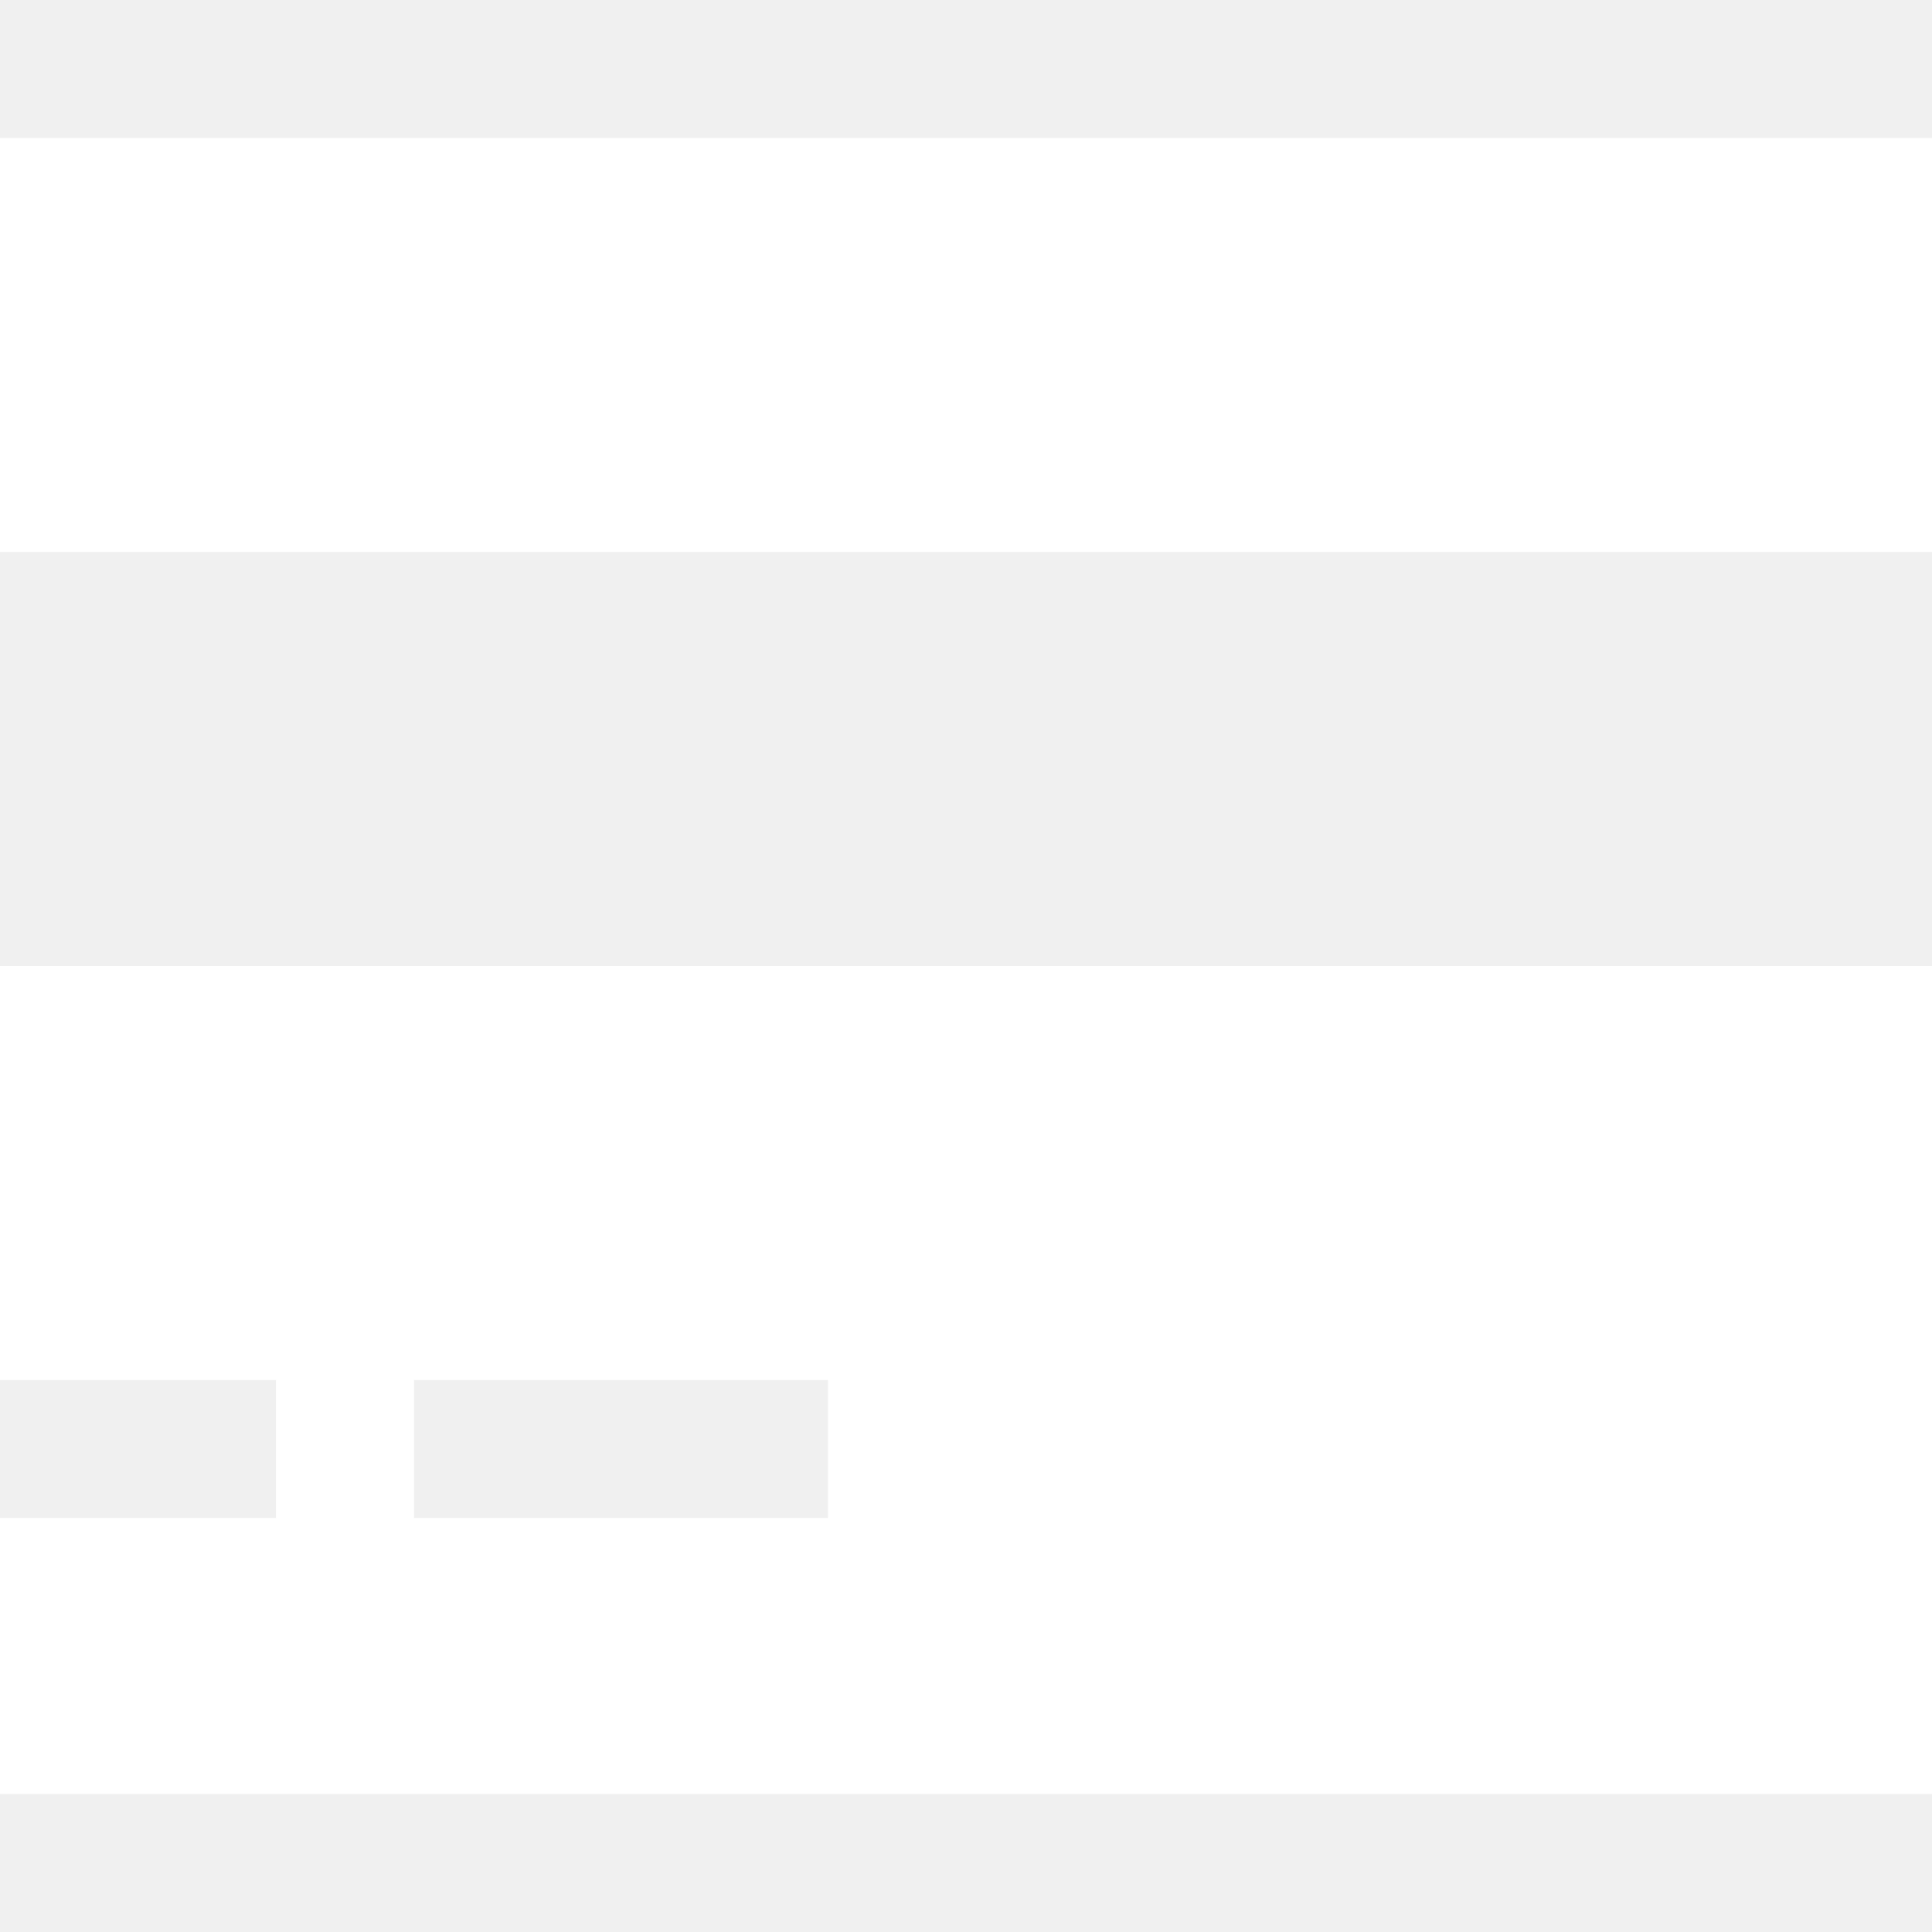
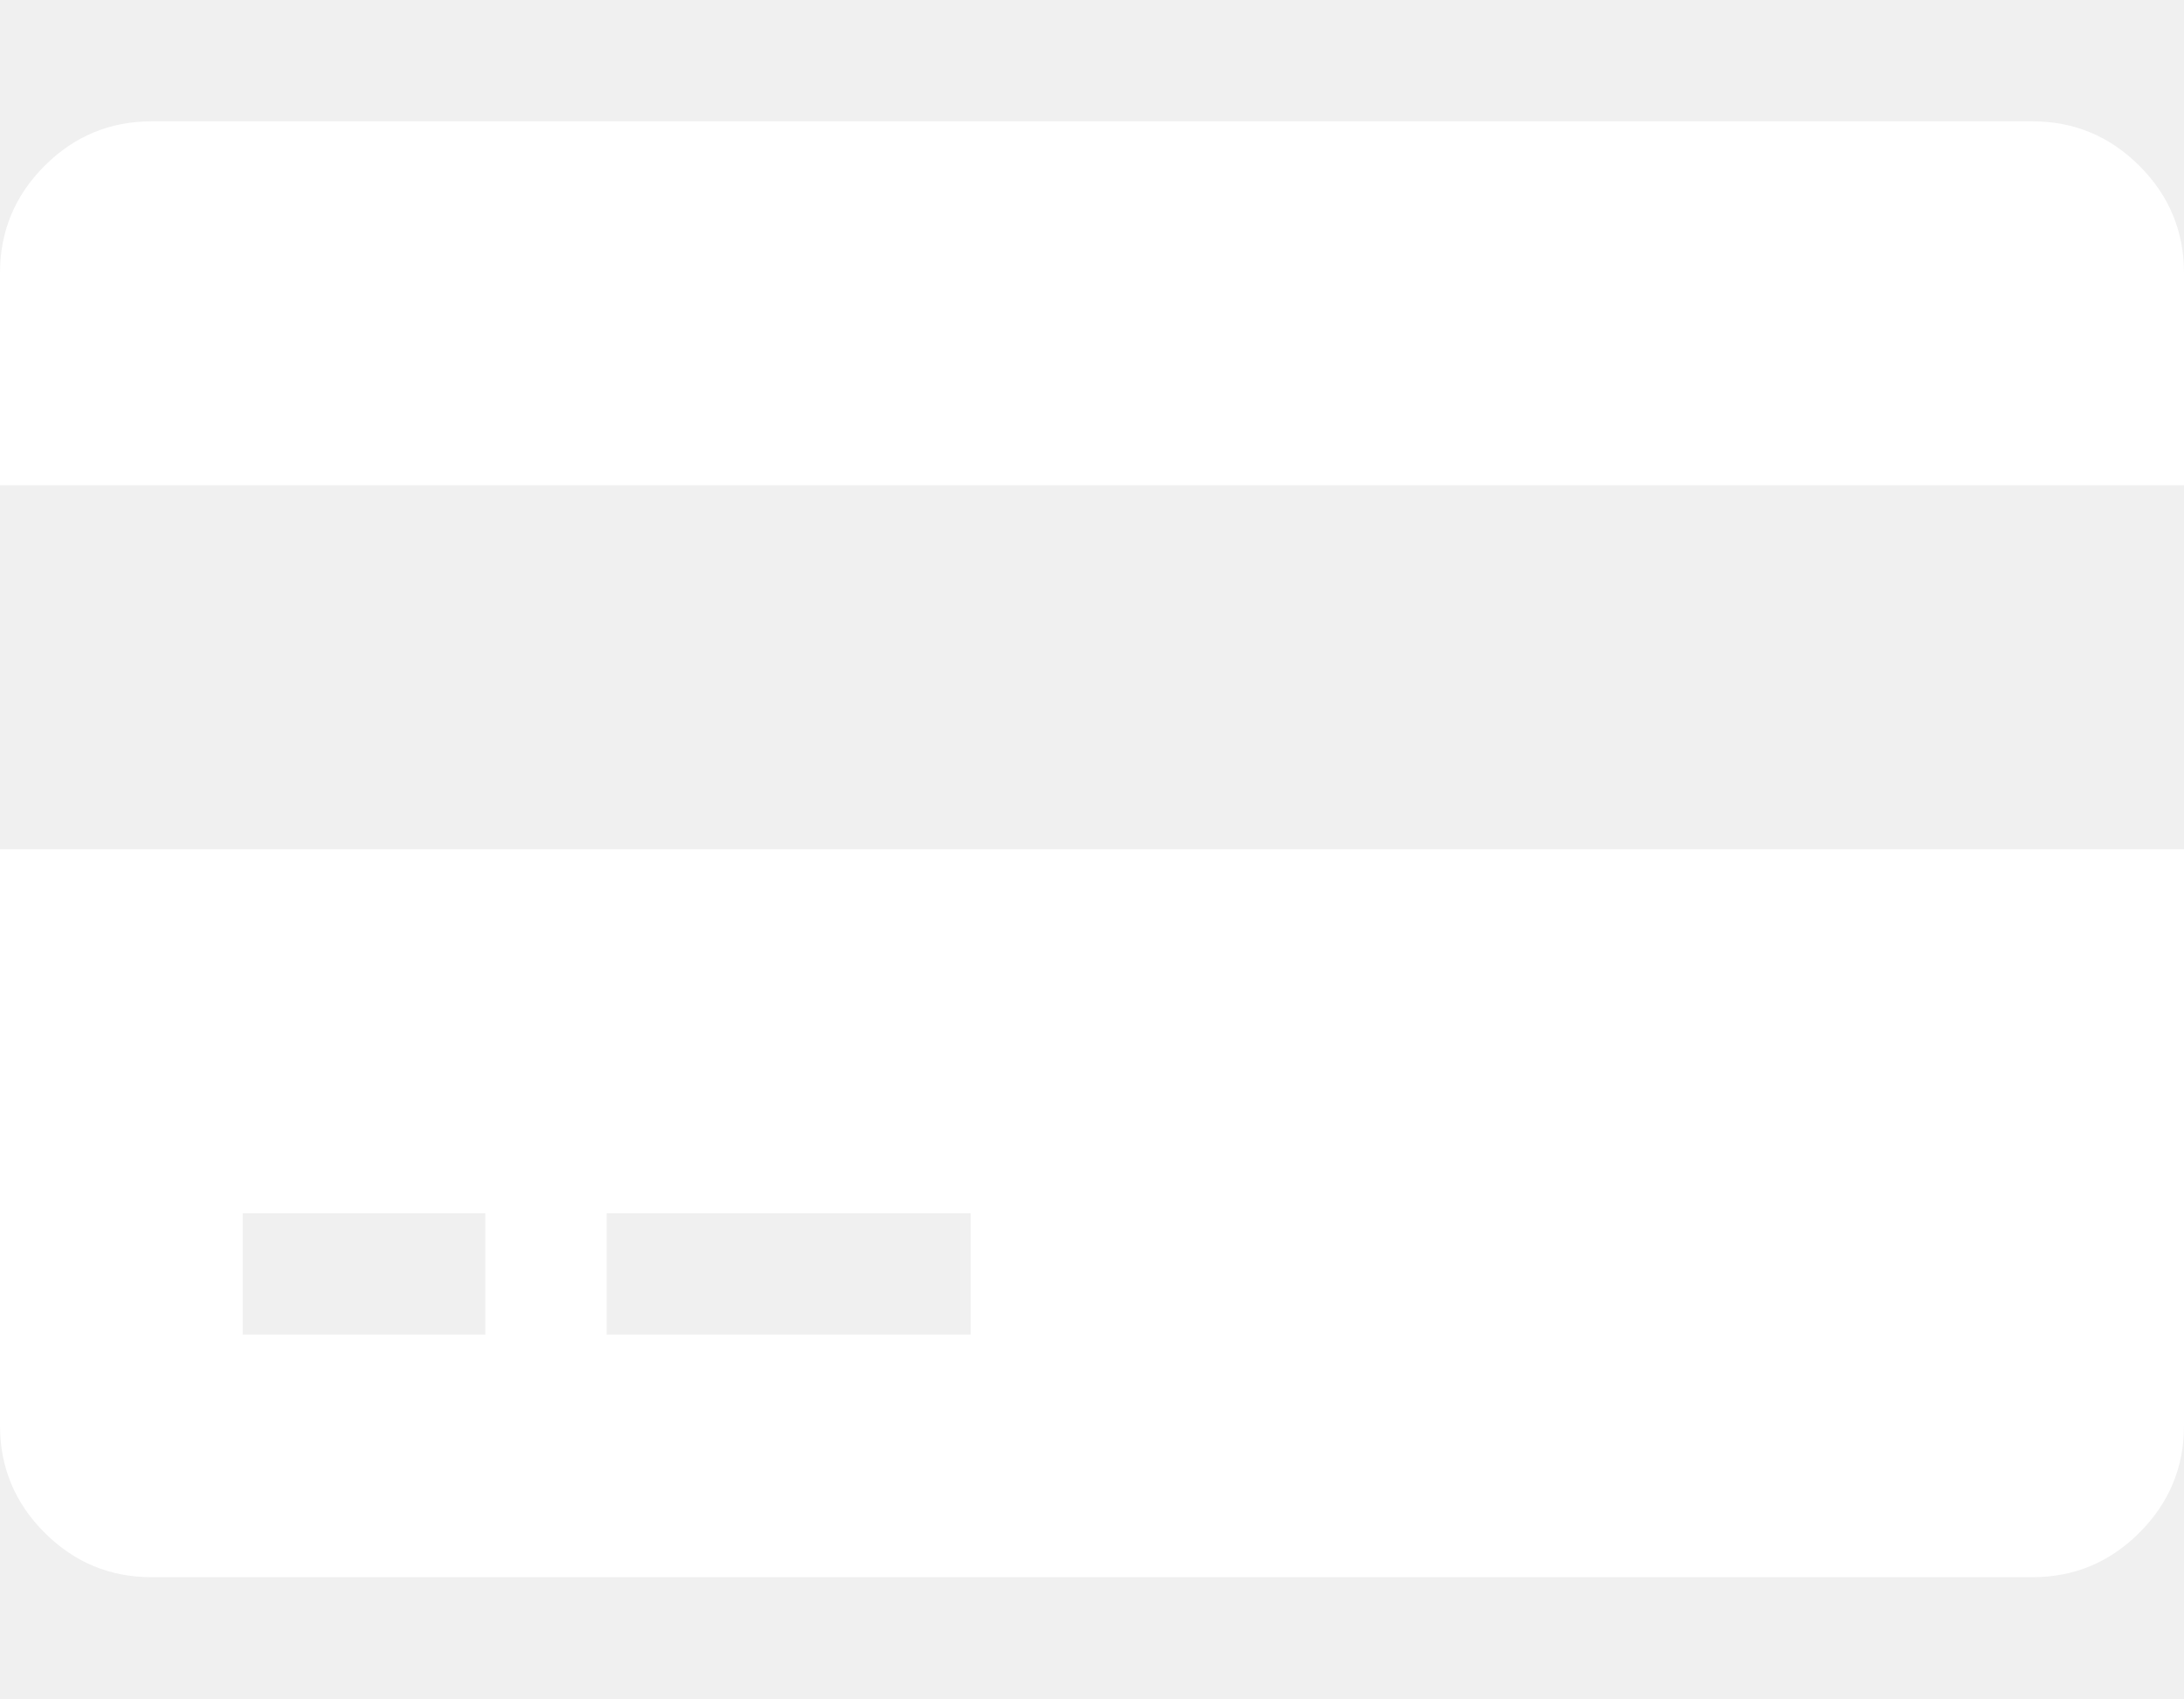
- <svg xmlns="http://www.w3.org/2000/svg" width="1792" height="1792" viewBox="0 0 1792 1792">
-   <path d="M-256 1504v-608h2304v608q0 66-47 113t-113 47h-1984q-66 0-113-47t-47-113zm640-224v128h384v-128h-384zm-384 0v128h256v-128h-256zm1888-1152q66 0 113 47t47 113v224h-2304v-224q0-66 47-113t113-47h1984z" fill="#fff" />
+ <svg xmlns="http://www.w3.org/2000/svg" width="2304" height="1792" viewBox="0 0 2304 1792">
+   <path d="M0 1504v-608h2304v608q0 66-47 113t-113 47h-1984q-66 0-113-47t-47-113zm640-224v128h384v-128h-384zm-384 0v128h256v-128h-256zm1888-1152q66 0 113 47t47 113v224h-2304v-224q0-66 47-113t113-47h1984z" fill="#fff" />
</svg>
